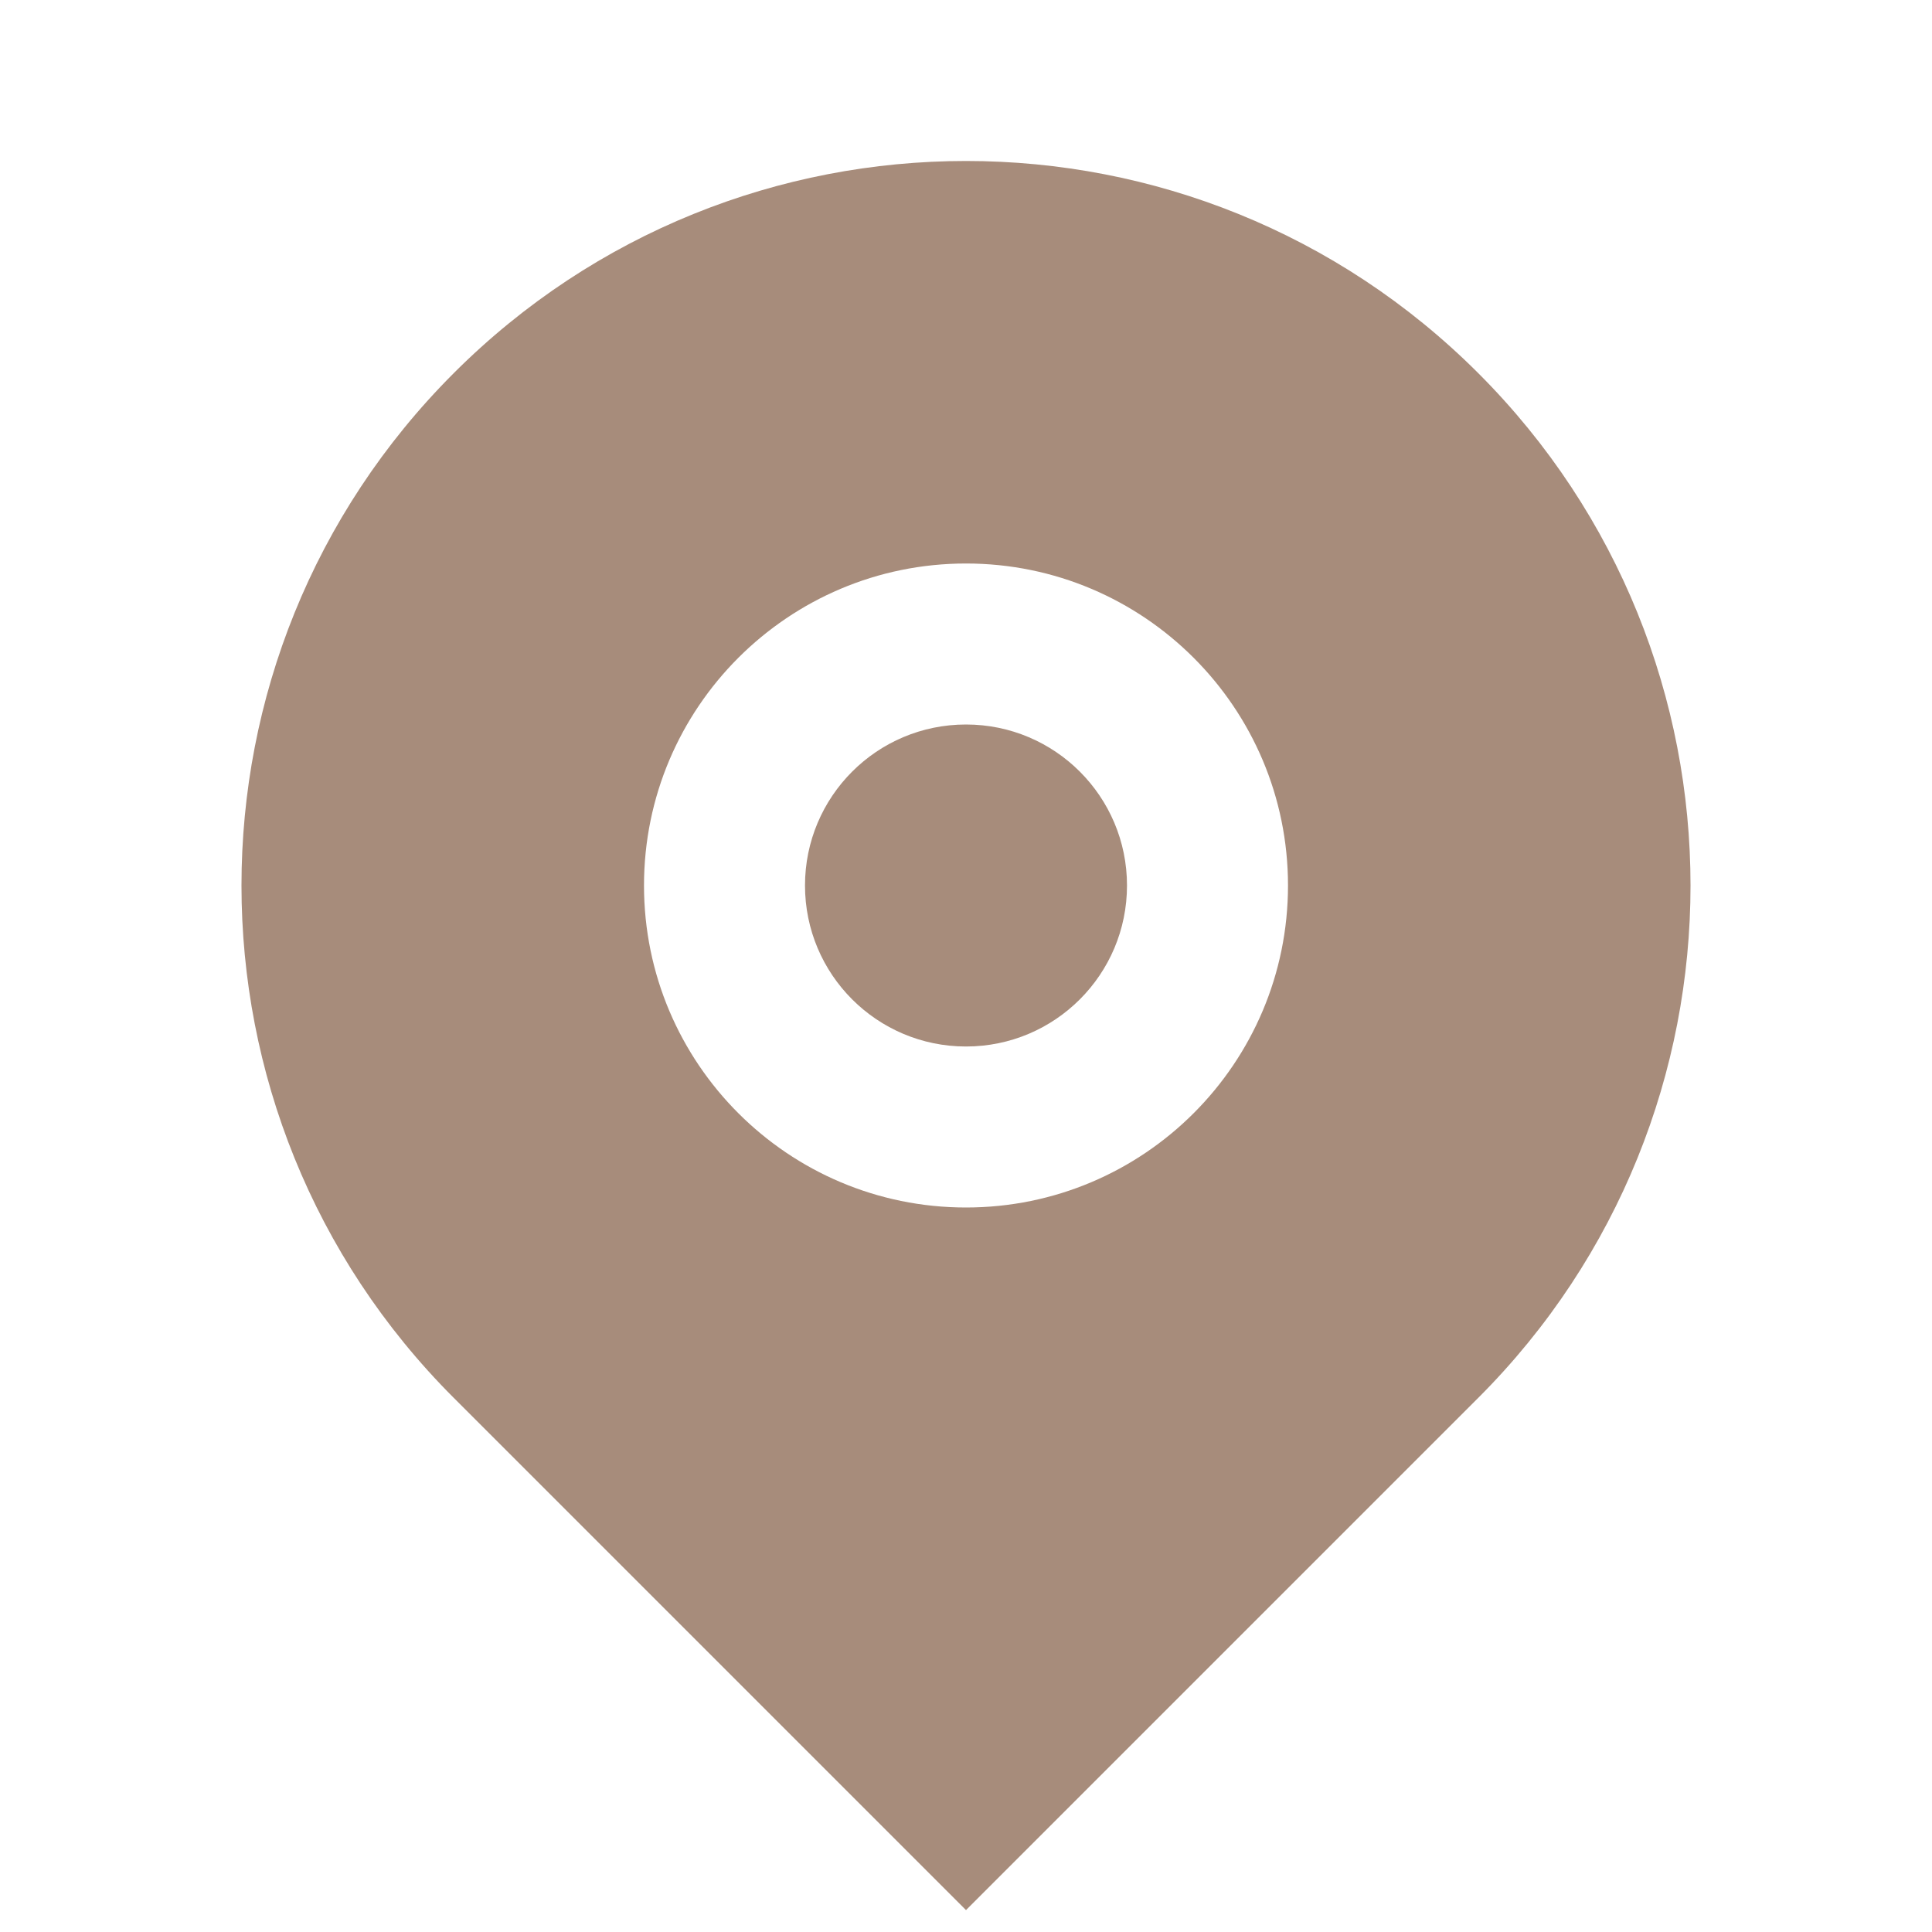
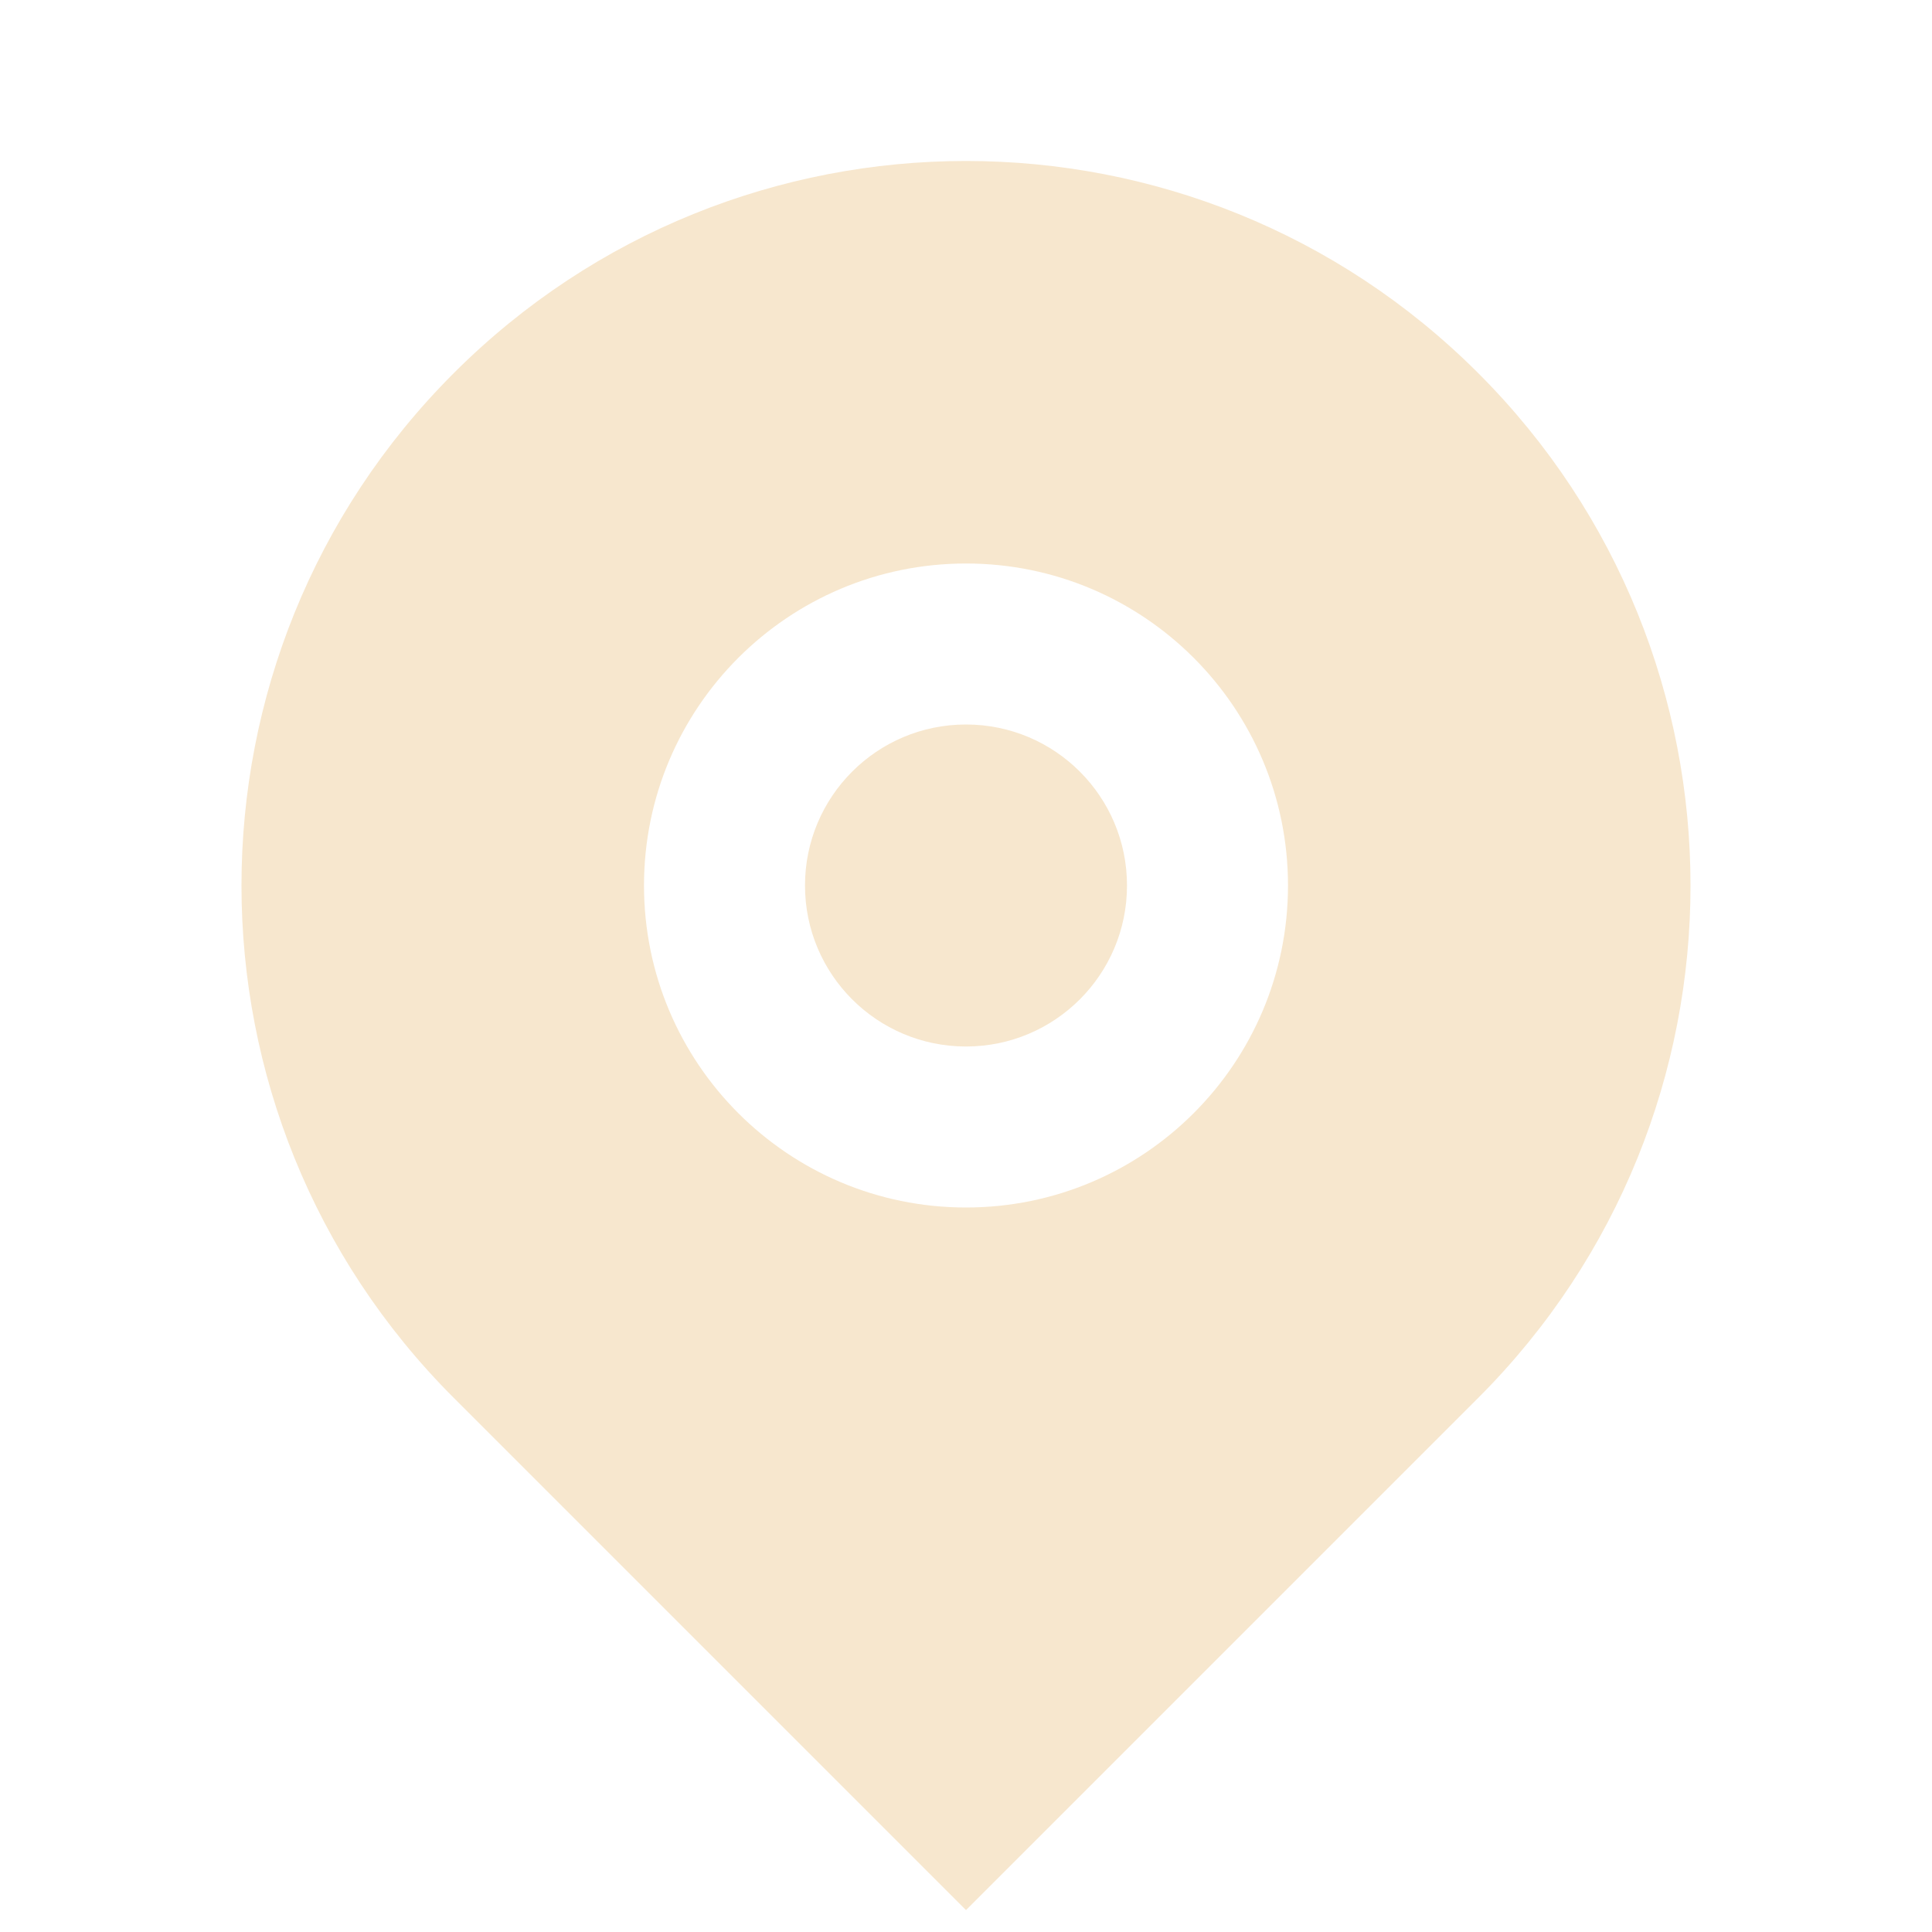
- <svg xmlns="http://www.w3.org/2000/svg" viewBox="0 0 24 24" width="100" height="100" fill="rgba(167,140,123,1)">
+ <svg xmlns="http://www.w3.org/2000/svg" viewBox="0 0 24 24" width="100" height="100" fill="#f7e7ce">
  <path d="M18.364 17.364L12 23.728L5.636 17.364C2.121 13.849 2.121 8.151 5.636 4.636C9.151 1.121 14.849 1.121 18.364 4.636C21.879 8.151 21.879 13.849 18.364 17.364ZM12 15C14.209 15 16 13.209 16 11C16 8.791 14.209 7 12 7C9.791 7 8 8.791 8 11C8 13.209 9.791 15 12 15ZM12 13C10.895 13 10 12.105 10 11C10 9.895 10.895 9 12 9C13.105 9 14 9.895 14 11C14 12.105 13.105 13 12 13Z" />
</svg>
